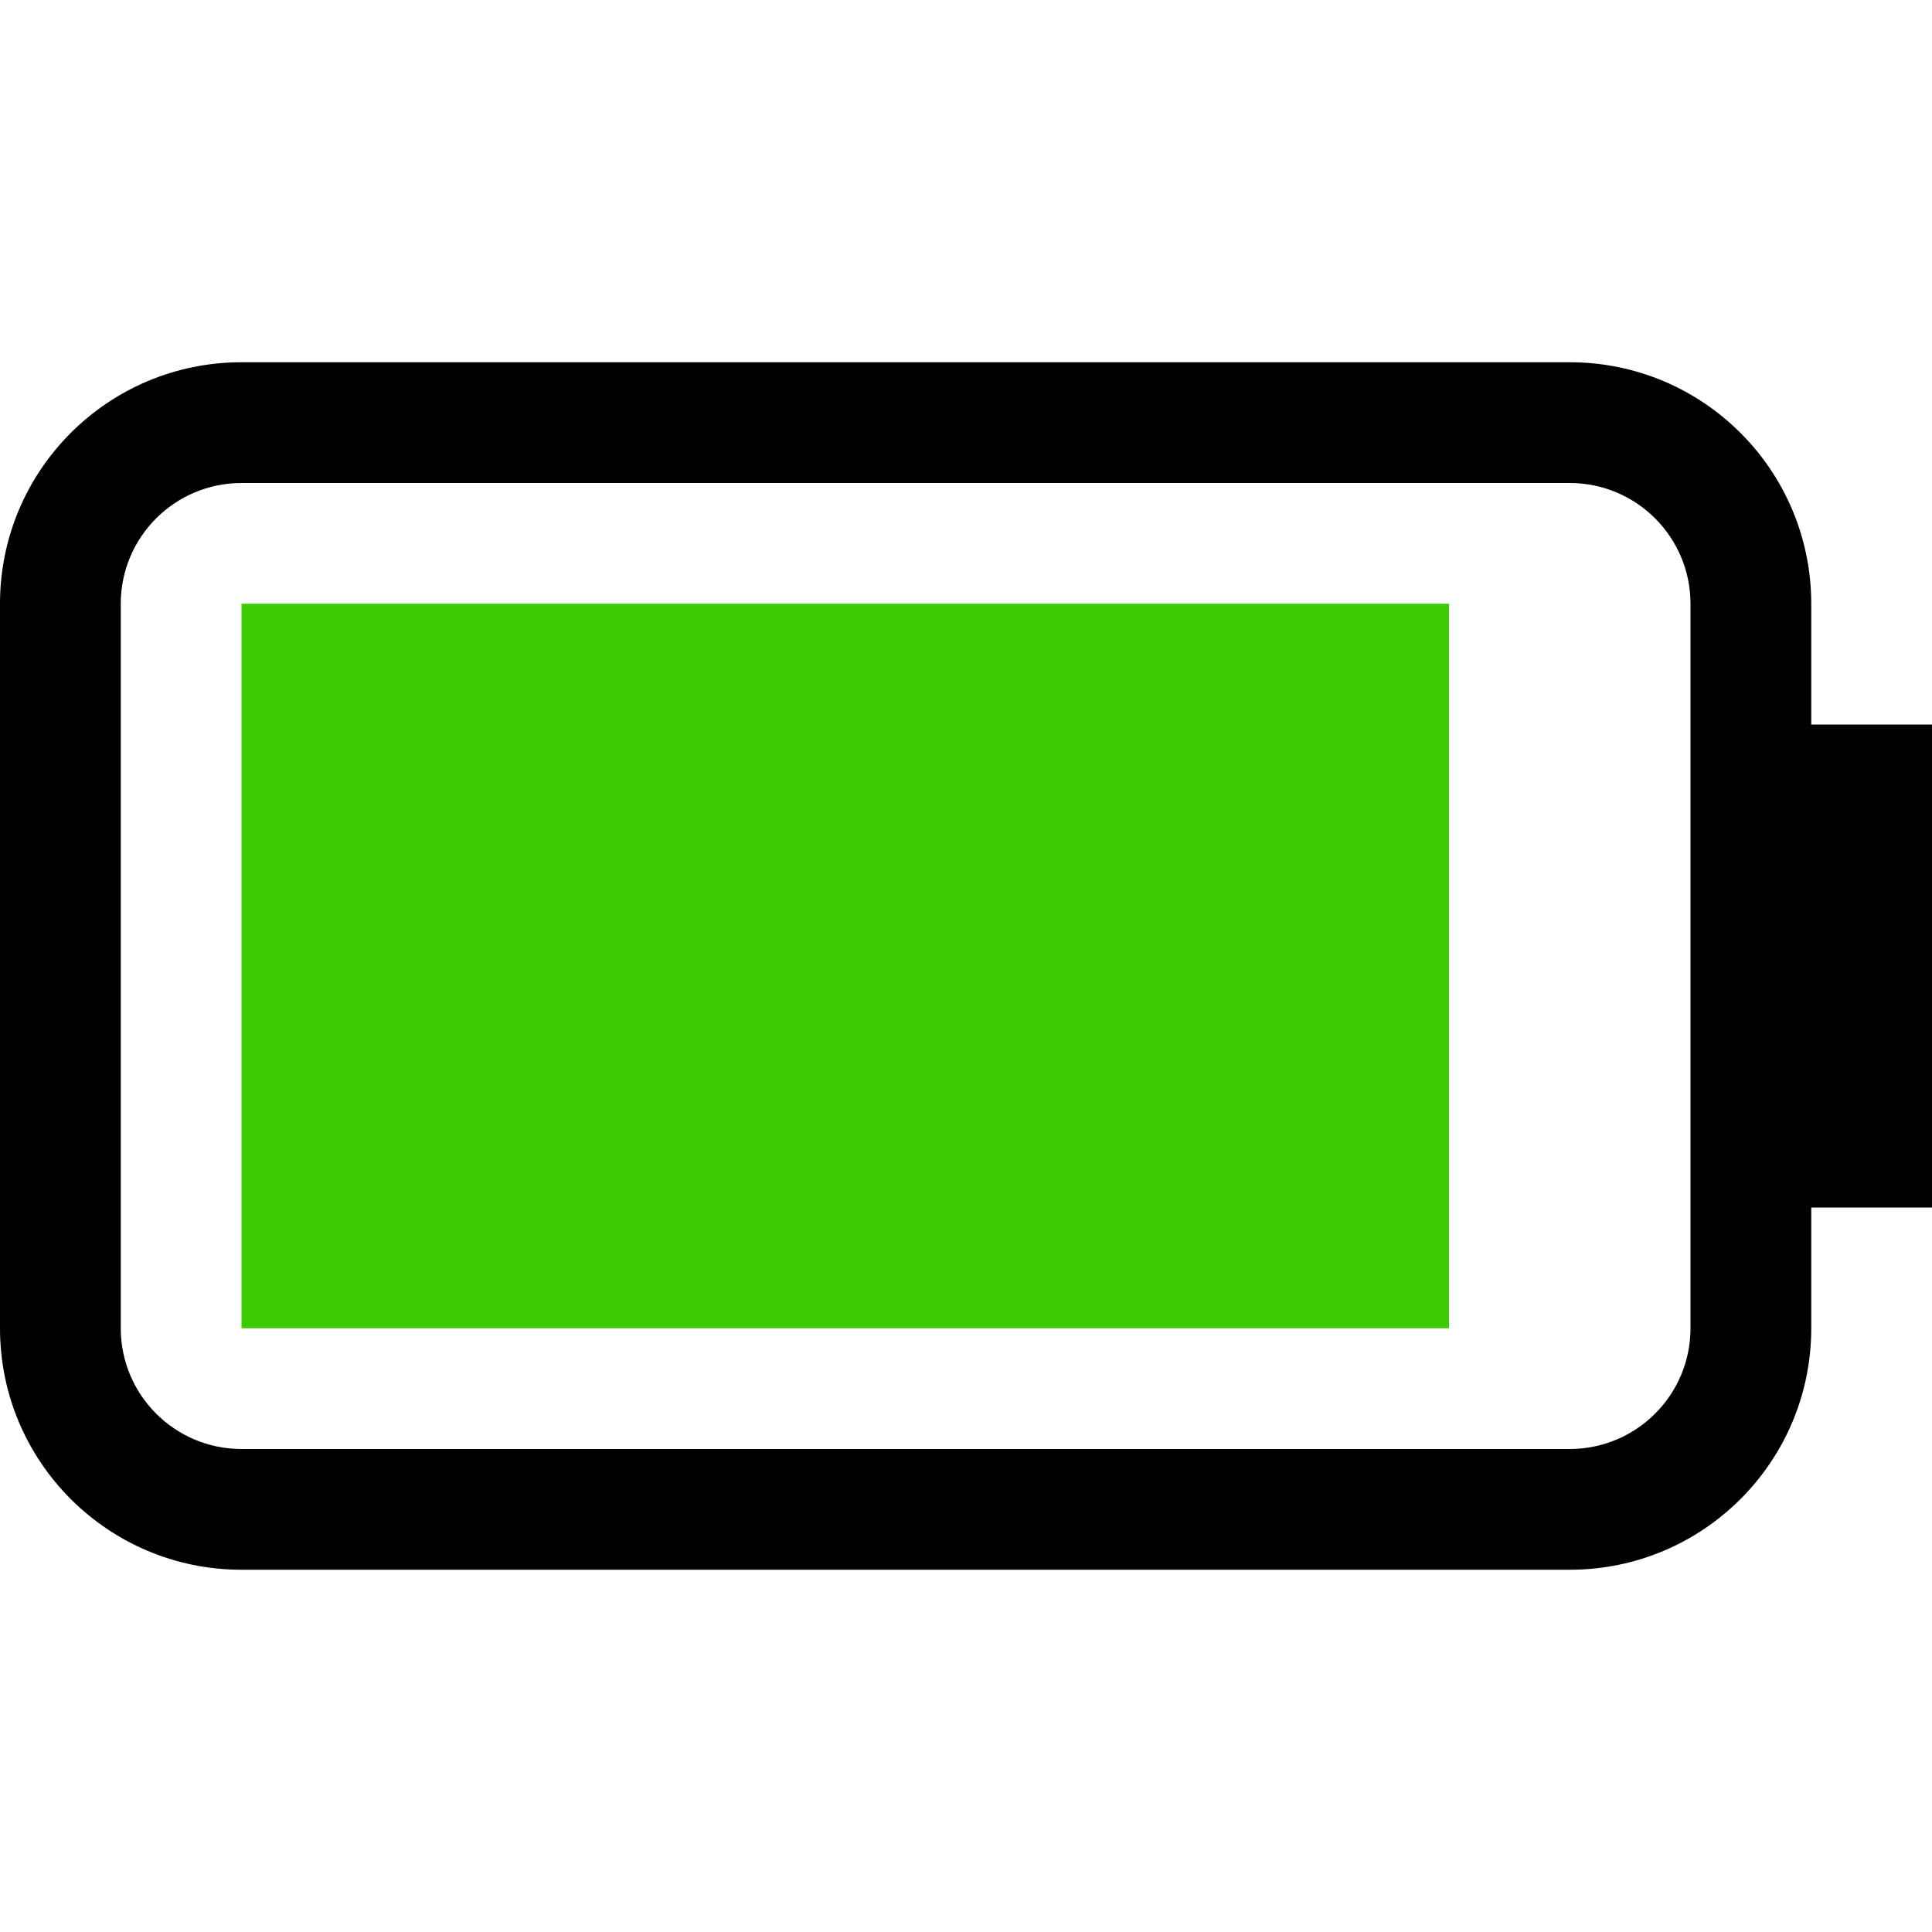
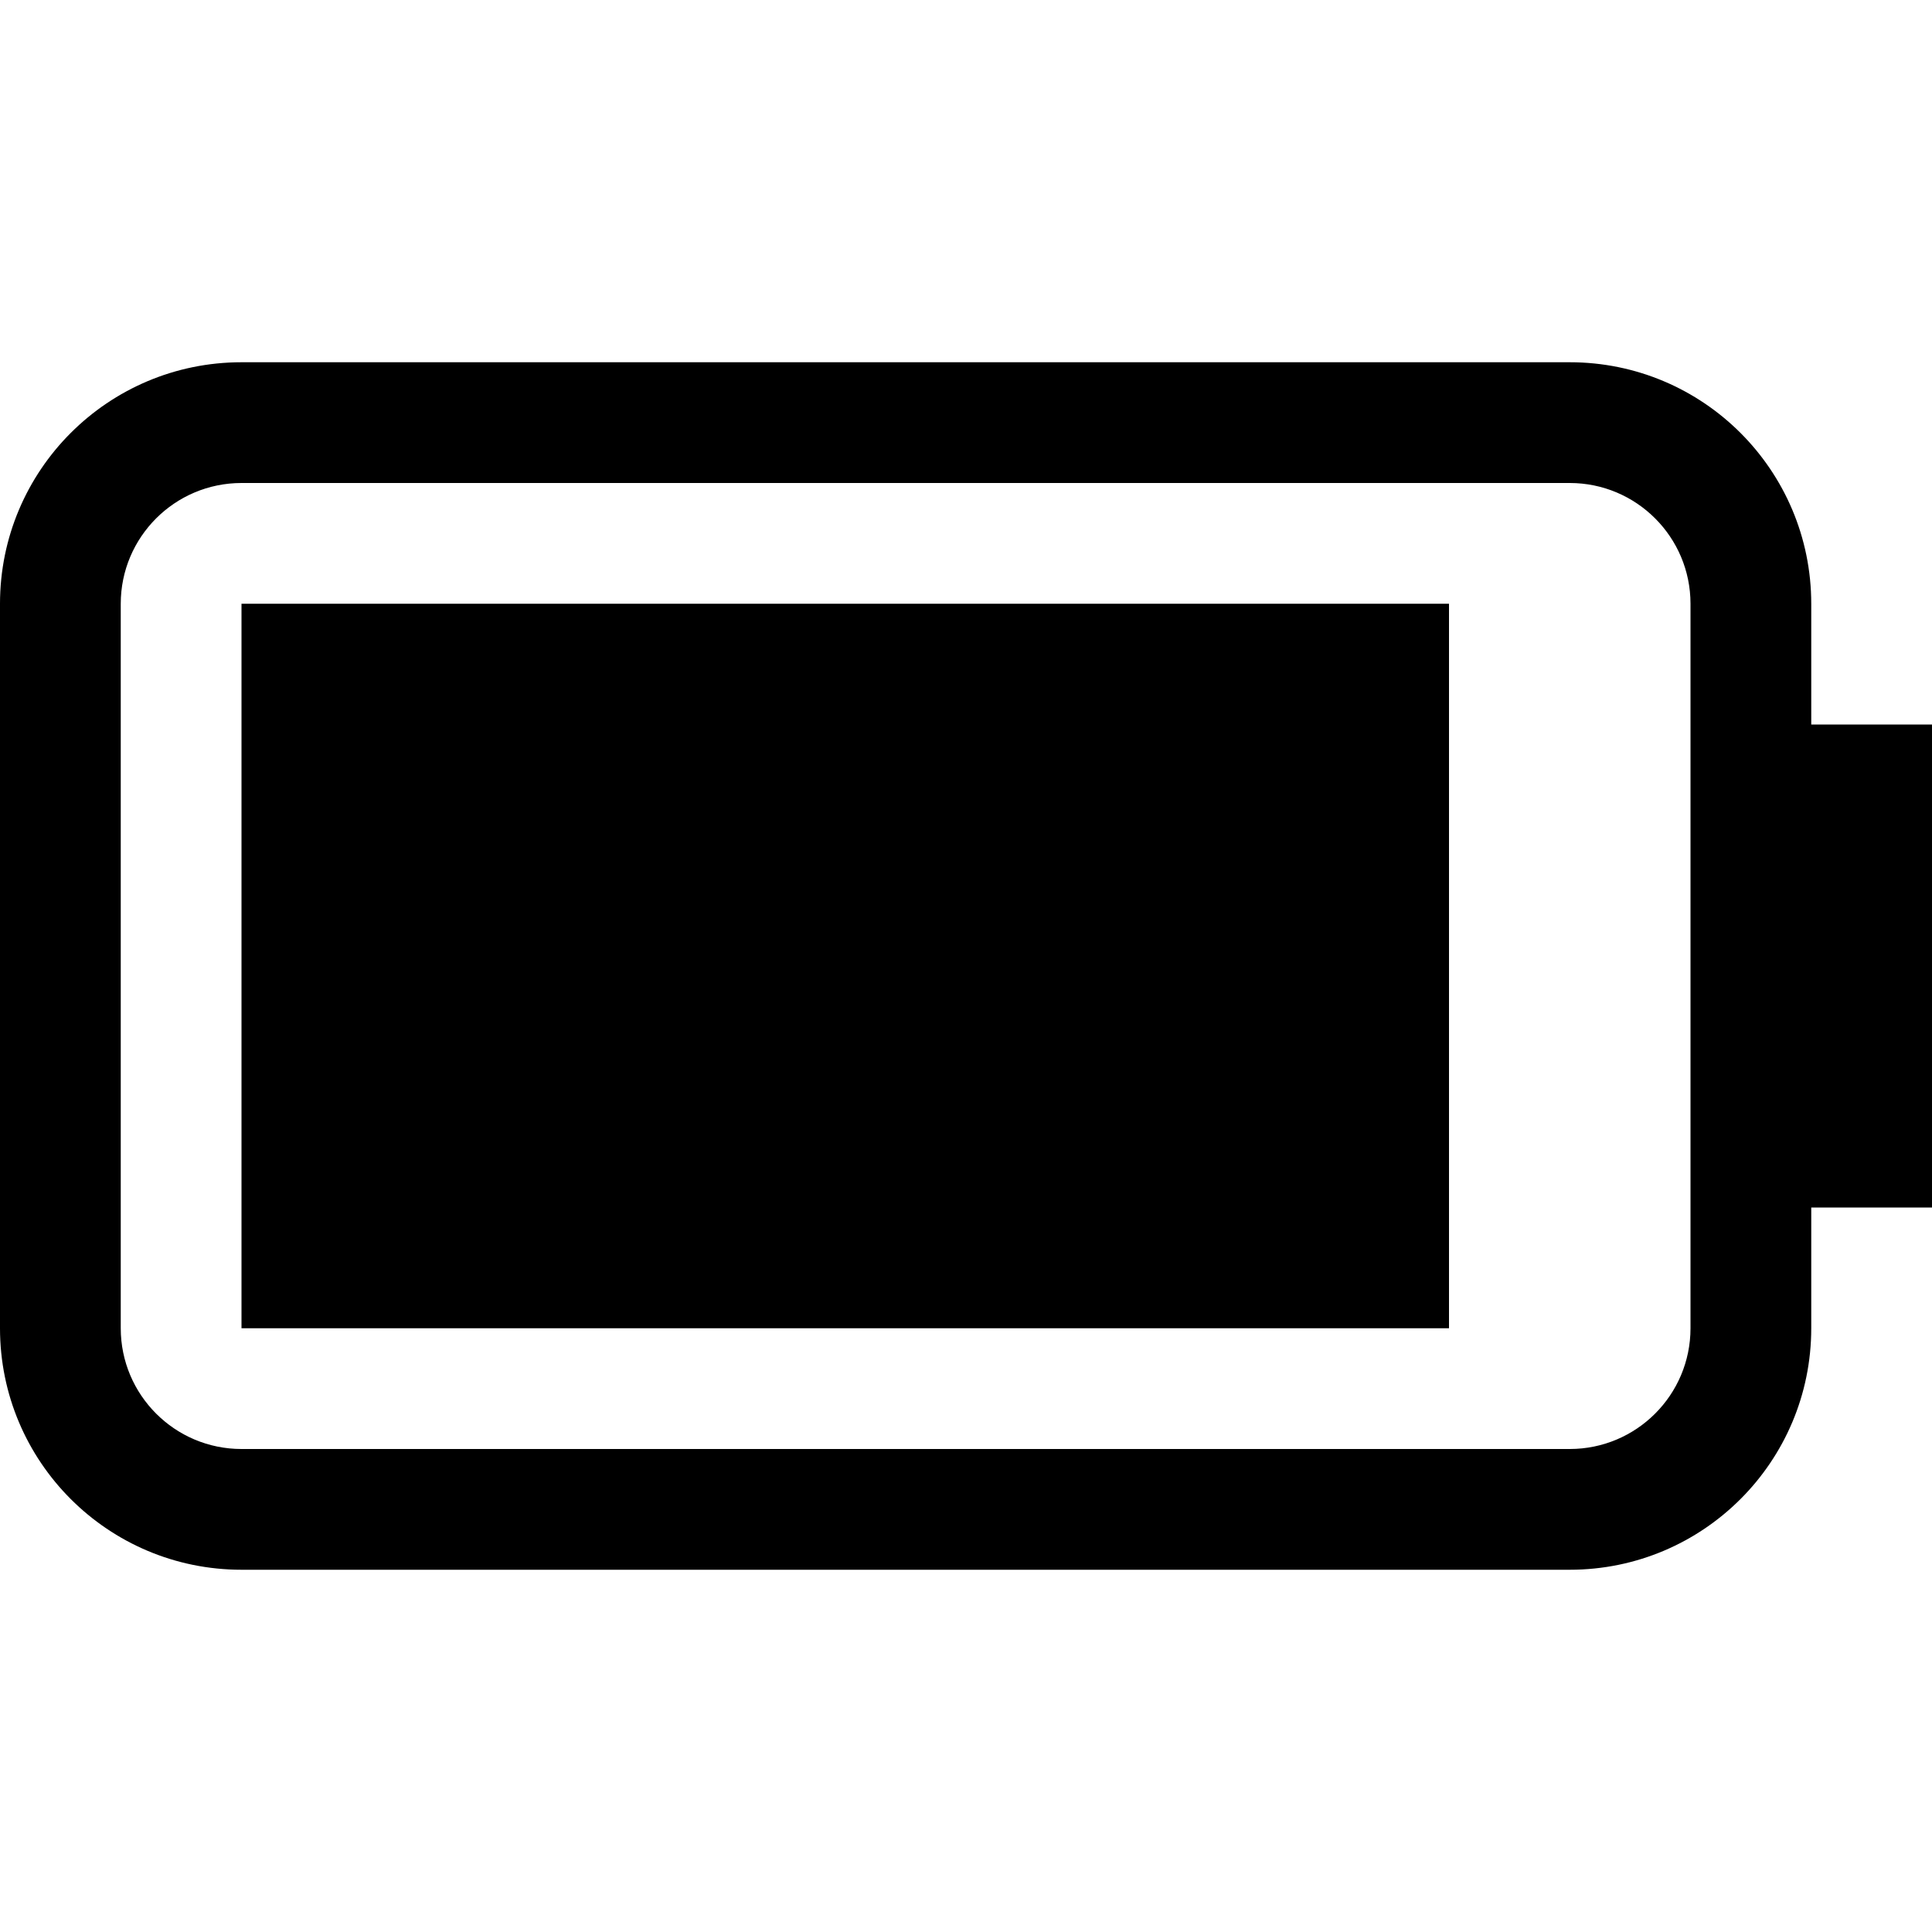
<svg xmlns="http://www.w3.org/2000/svg" width="16px" height="16px" viewBox="0 0 16 16" version="1.1">
  <g id="battery-090-symbolic-dark" stroke="none" stroke-width="1" fill="none" fill-rule="evenodd">
    <path d="M13,4 L2,4 C1.448,4 1,4.448 1,5 L1,11 C1,11.552 1.448,12 2,12 L13,12 C13.552,12 14,11.552 14,11 L14,5 C14,4.448 13.552,4 13,4 Z M15,11 C15,12.105 14.105,13 13,13 L2,13 C0.895,13 0,12.105 0,11 L0,5 C0,3.895 0.895,3 2,3 L13,3 C14.105,3 15,3.895 15,5 L15,6 L16,6 L16,10 L15,10 L15,11 Z" id="形状" fill="#000000" />
-     <polygon id="Rectangle" fill="#3ACB00" points="2 5 12 5 12 11 2 11" />
+     <polygon id="Rectangle" fill="#000000" points="2 5 12 5 12 11 2 11" />
  </g>
</svg>
